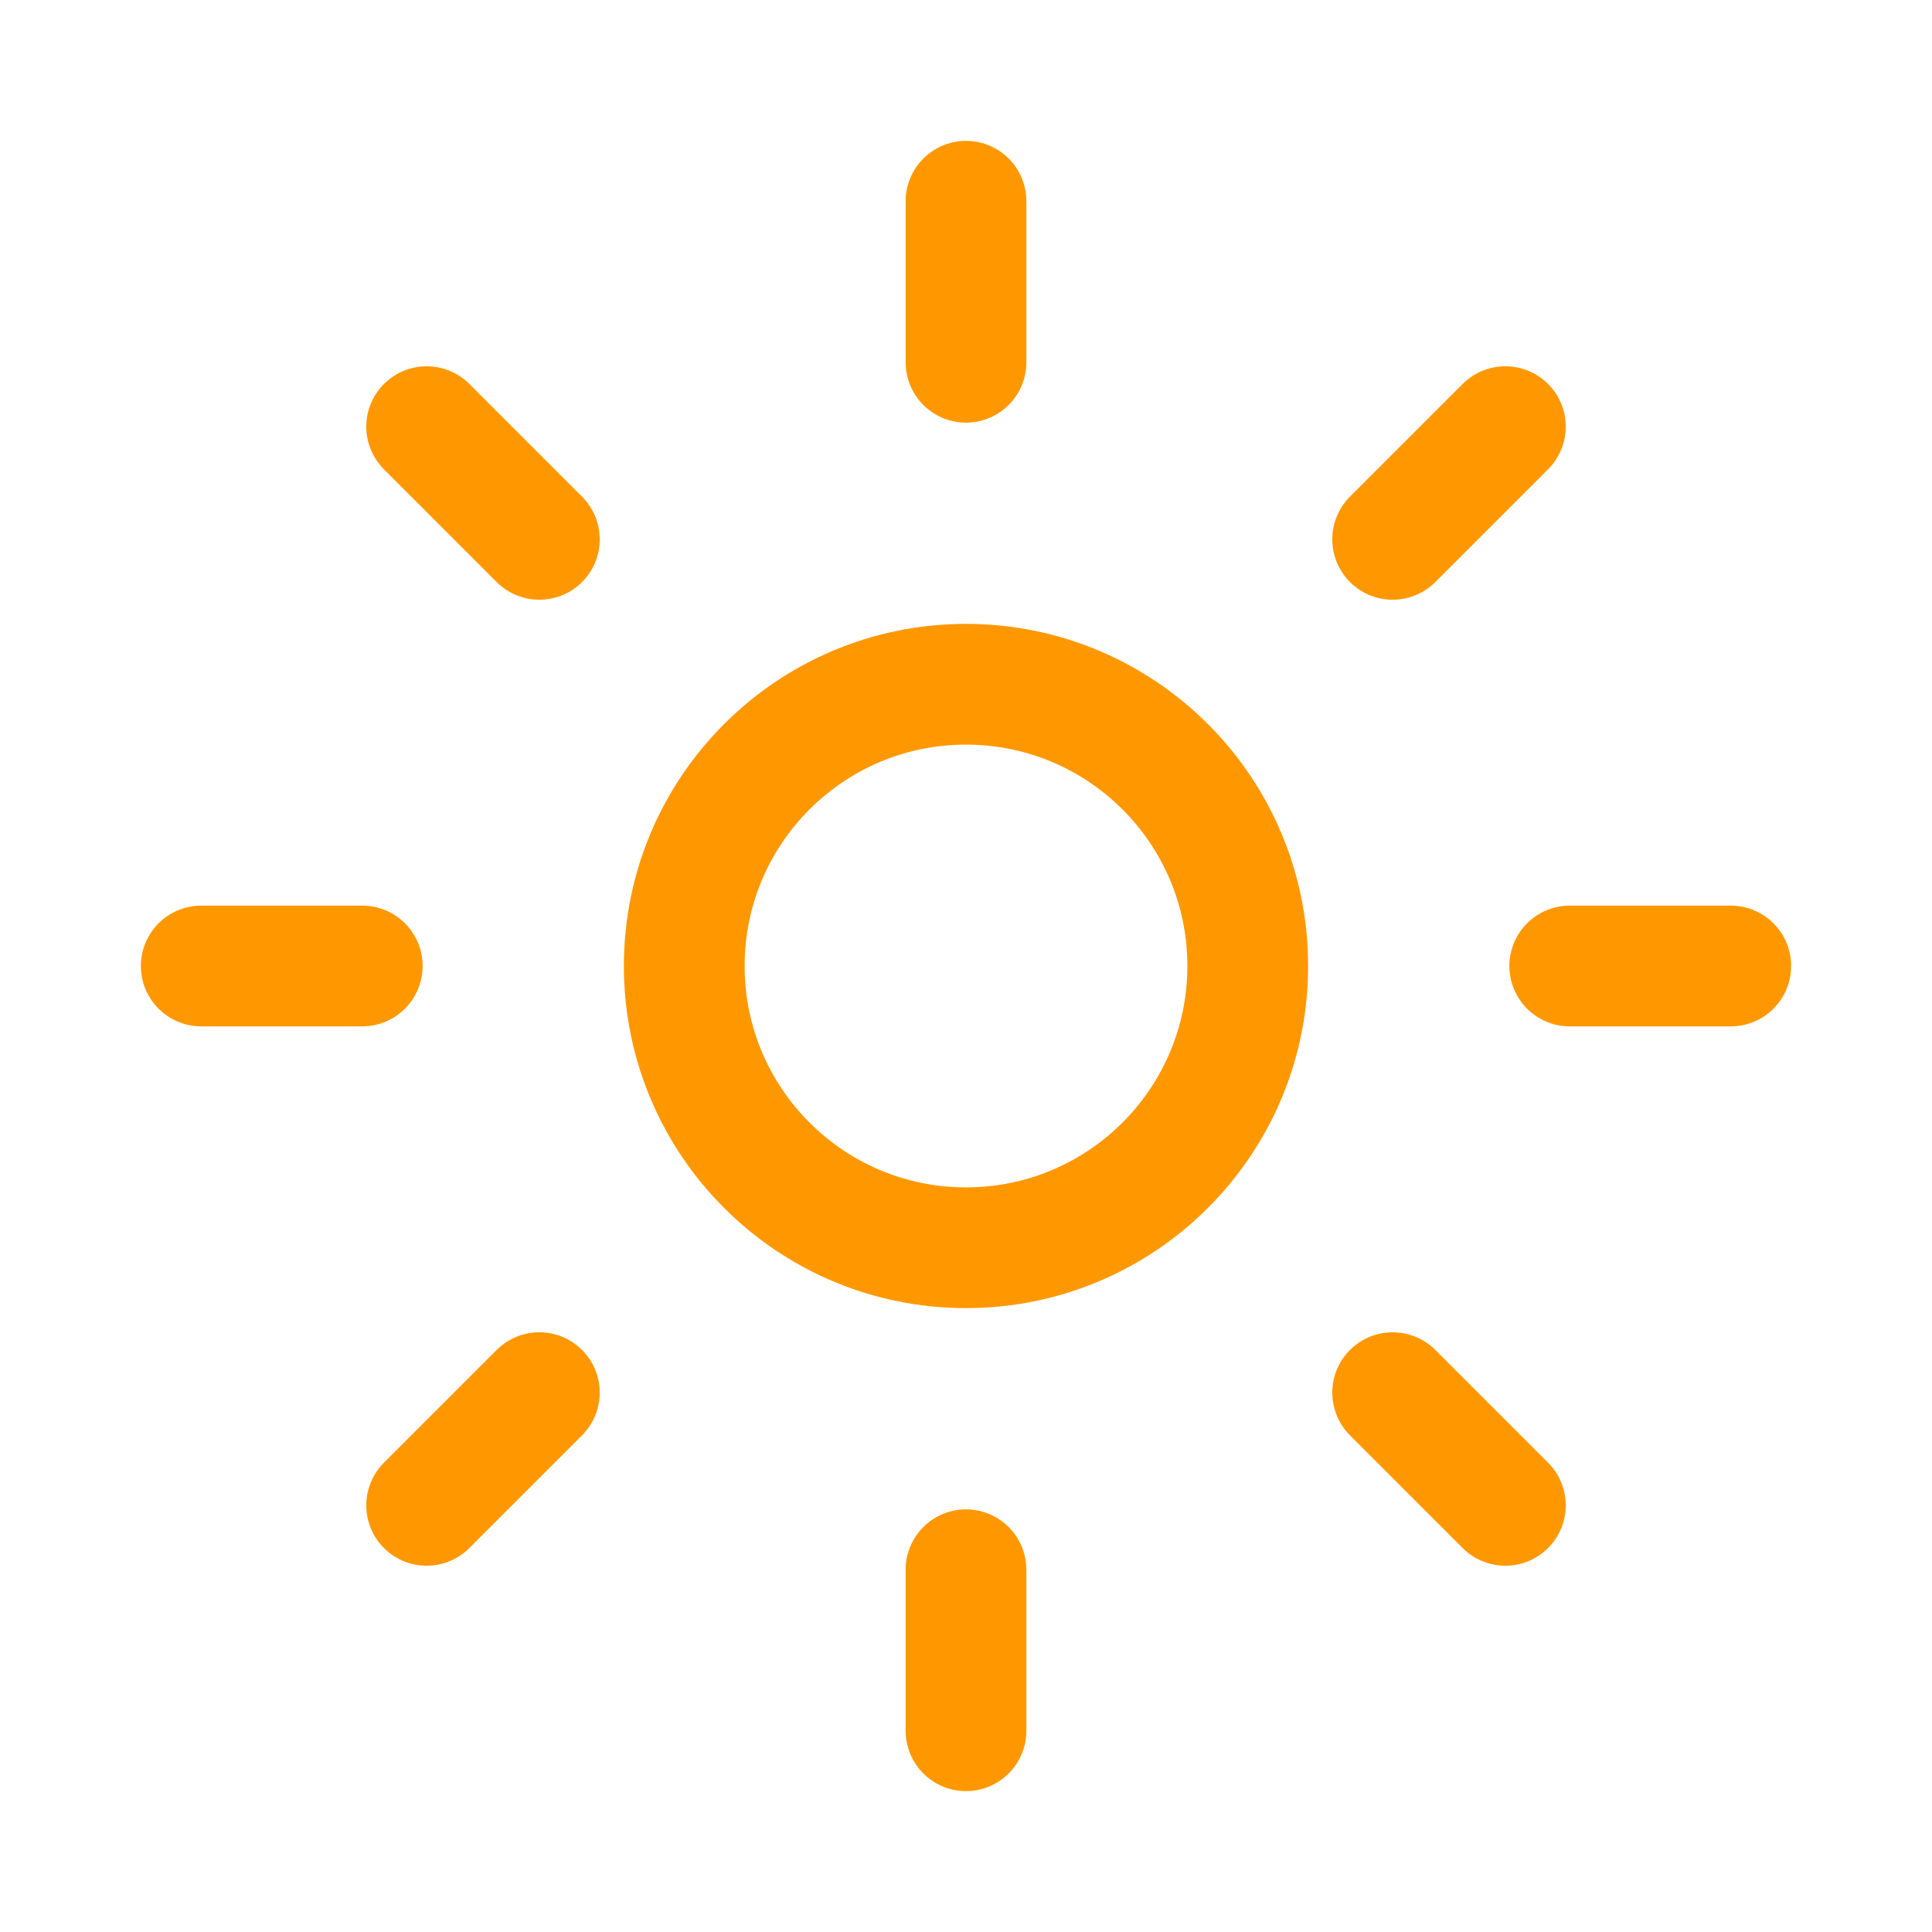
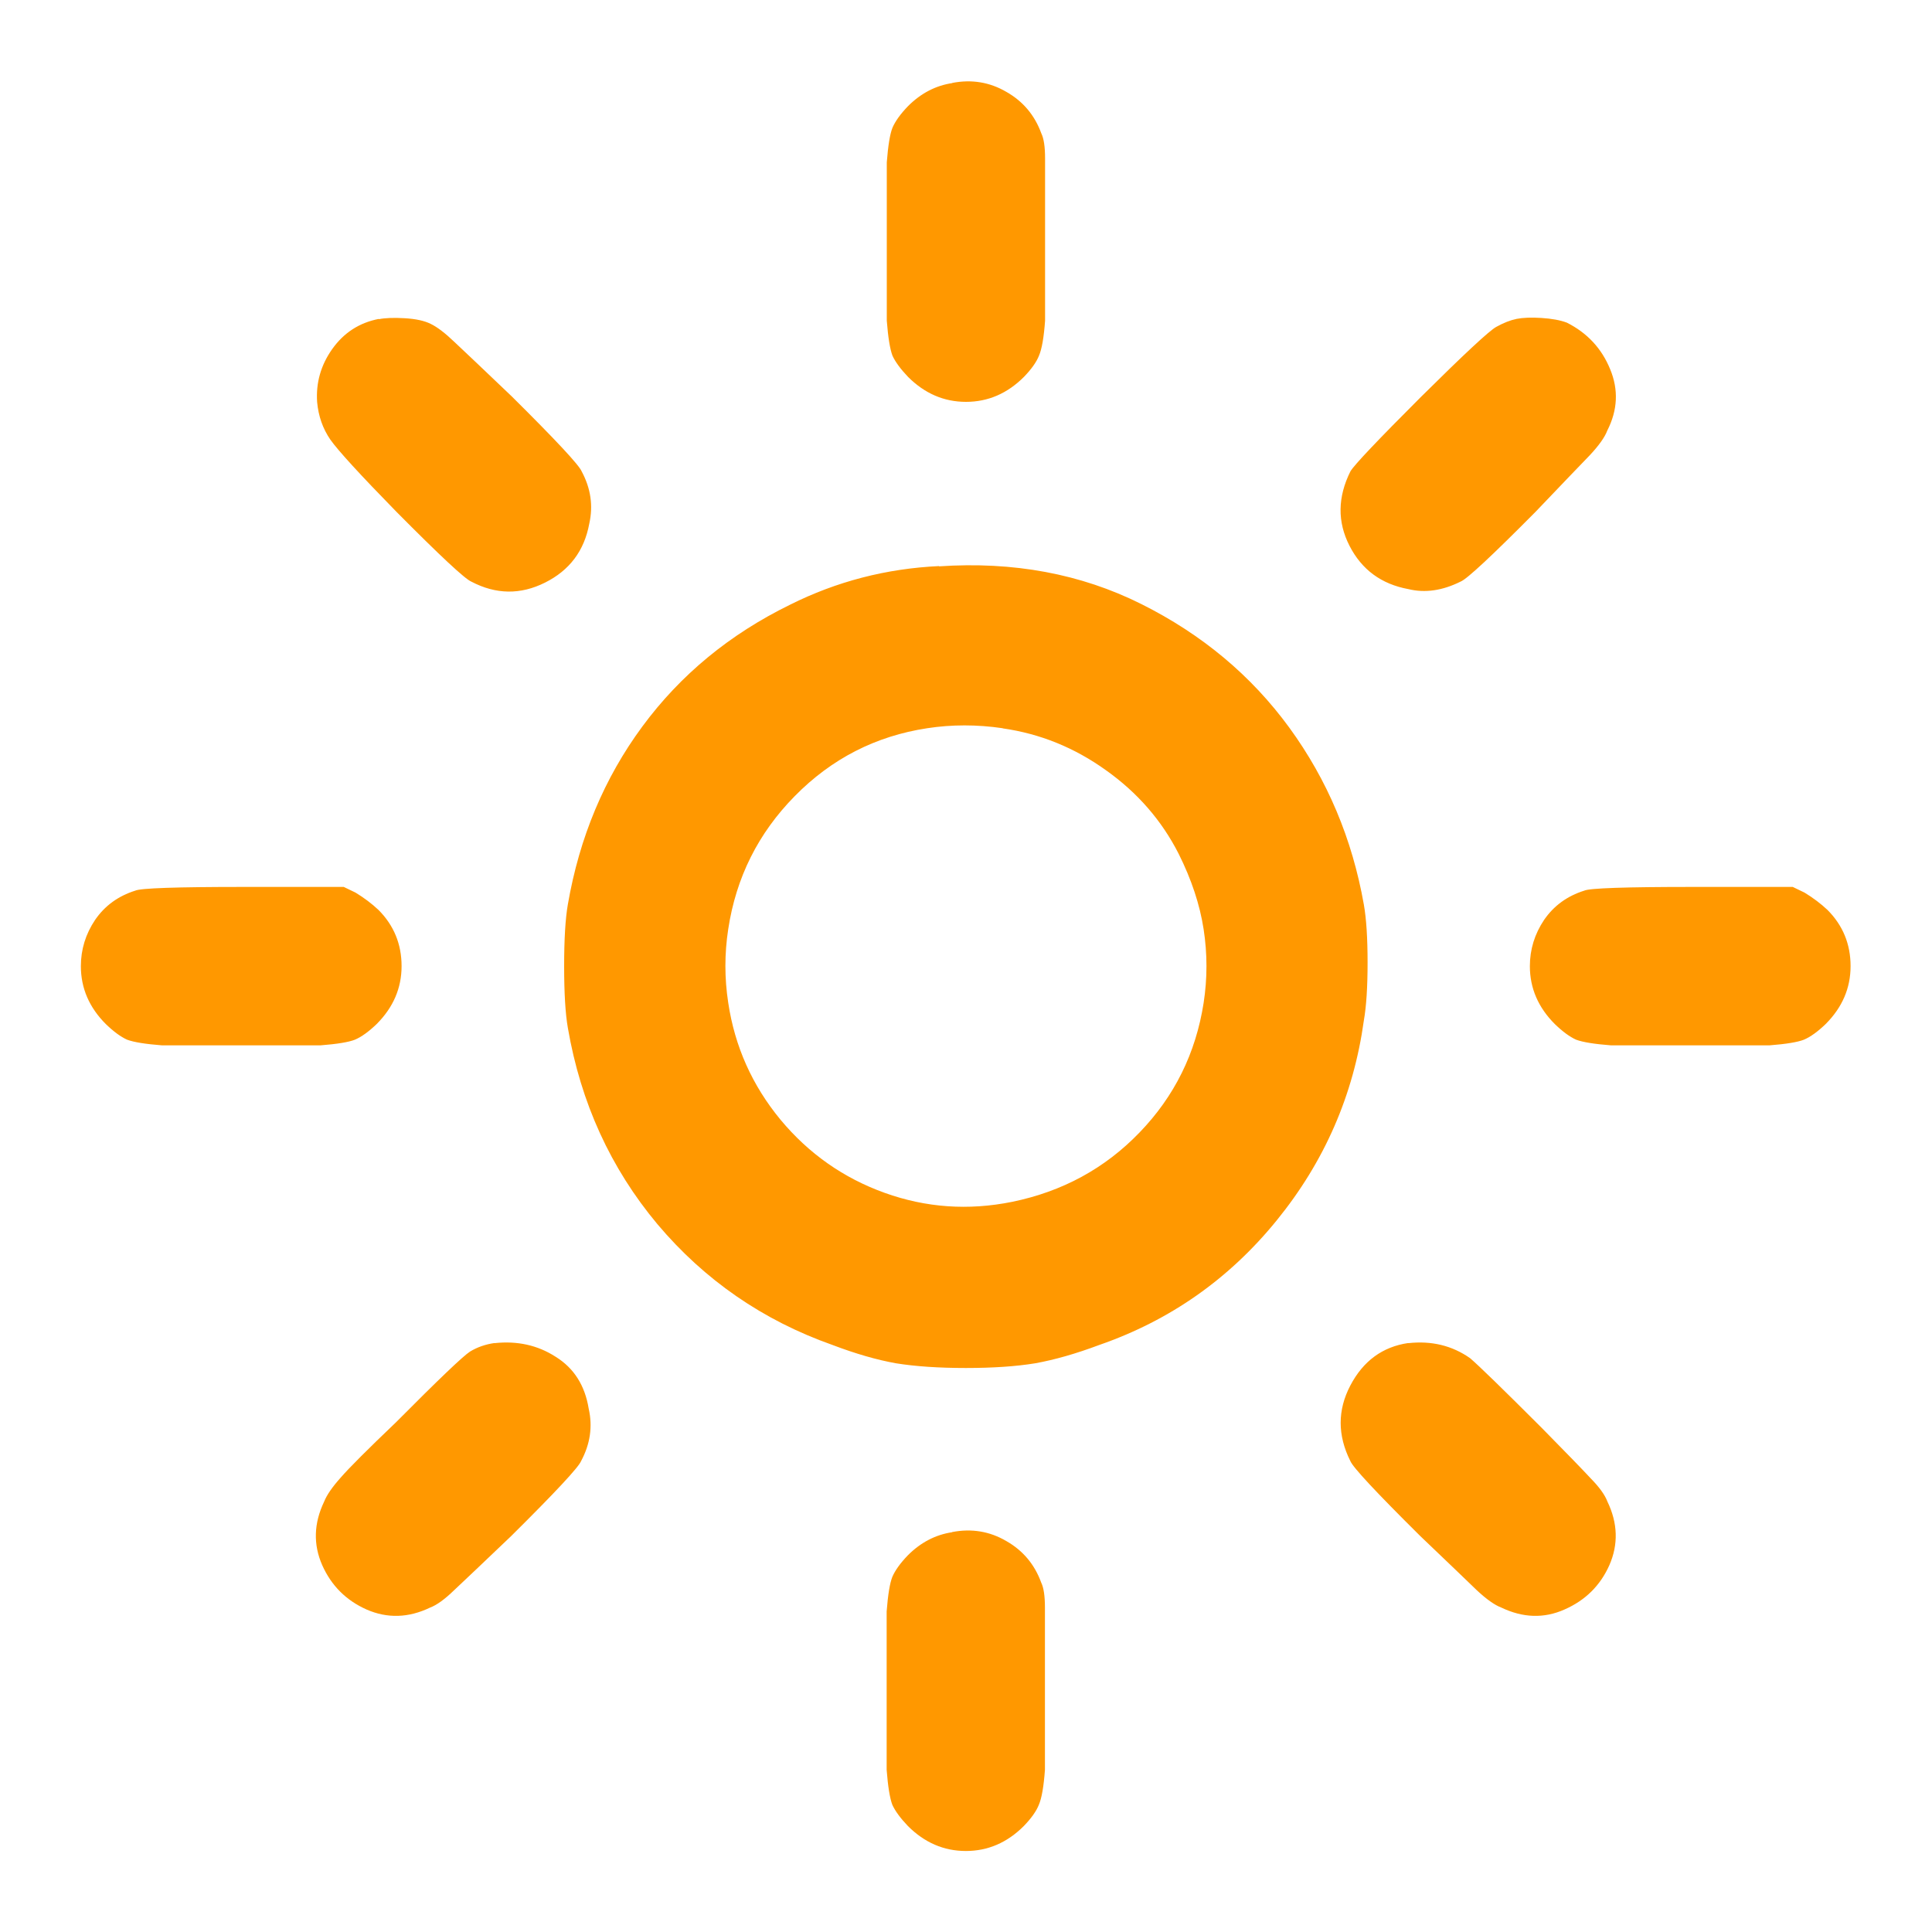
- <svg xmlns="http://www.w3.org/2000/svg" width="40" height="40" viewBox="0 0 24 24" fill="none" stroke="#FF9800" stroke-width="1.5" stroke-linecap="round">
-   <circle cx="12" cy="12" r="3.5" />
-   <path d="M12 2.5v2M12 19.5v2M2.5 12h2M19.5 12h2M5.3 5.3l1.4 1.4M17.3 17.3l1.4 1.4M18.7 5.3l-1.4 1.4M6.7 17.3l-1.4 1.4" />
+ <svg xmlns="http://www.w3.org/2000/svg" width="24" height="24" viewBox="0 0 14 14" fill="none" preserveAspectRatio="xMidYMid meet" data-prototype-id="dbIwm" data-icon-name="sun">
+   <path d="M6.901 0.602q-0.181 0.027-0.321 0.167-0.082 0.085-0.113 0.157-0.027 0.068-0.041 0.25 0 0.126 0 0.574 0 0.448 0 0.574 0.014 0.181 0.041 0.253 0.031 0.068 0.113 0.154 0.181 0.181 0.42 0.181 0.239 0 0.42-0.181 0.082-0.085 0.109-0.154 0.031-0.072 0.044-0.253 0-0.126 0-0.574l0-0.602q0-0.126-0.027-0.181-0.072-0.198-0.253-0.301-0.181-0.106-0.393-0.065z m-4.156 1.709q-0.212 0.041-0.338 0.219-0.123 0.174-0.109 0.383 0.014 0.154 0.096 0.273 0.085 0.12 0.479 0.523 0.475 0.479 0.543 0.506 0.267 0.14 0.533 0.007 0.267-0.133 0.321-0.427 0.044-0.195-0.055-0.379-0.027-0.068-0.506-0.543-0.308-0.294-0.414-0.393-0.103-0.099-0.174-0.133-0.068-0.034-0.188-0.041-0.12-0.007-0.188 0.007z m8.244 0q-0.068 0.014-0.147 0.058-0.075 0.041-0.547 0.509-0.468 0.468-0.509 0.537-0.14 0.28-0.007 0.54 0.133 0.26 0.427 0.314 0.181 0.044 0.379-0.055 0.068-0.027 0.543-0.506 0.294-0.308 0.393-0.41 0.099-0.106 0.126-0.178 0.113-0.222 0.021-0.444-0.092-0.226-0.314-0.338-0.072-0.027-0.185-0.034-0.109-0.007-0.181 0.007z m-4.184 1.791q-0.574 0.027-1.08 0.28-0.656 0.321-1.07 0.882-0.414 0.561-0.54 1.289-0.027 0.154-0.027 0.448 0 0.294 0.027 0.448 0.14 0.813 0.649 1.422 0.513 0.608 1.268 0.875 0.253 0.096 0.461 0.133 0.212 0.034 0.506 0.034 0.294 0 0.502-0.034 0.212-0.038 0.465-0.133 0.769-0.267 1.285-0.902 0.52-0.639 0.632-1.449 0.027-0.154 0.027-0.42 0-0.267-0.027-0.42-0.126-0.714-0.54-1.282-0.414-0.567-1.073-0.896-0.656-0.328-1.466-0.273z m0.461 1.176q0.407 0.058 0.749 0.304 0.342 0.243 0.526 0.605 0.14 0.28 0.181 0.547 0.041 0.267 0 0.533-0.085 0.547-0.465 0.94-0.376 0.39-0.923 0.502-0.475 0.096-0.923-0.065-0.448-0.161-0.755-0.53-0.308-0.373-0.379-0.848-0.041-0.267 0-0.533 0.085-0.561 0.482-0.964 0.4-0.407 0.96-0.492 0.267-0.041 0.547 0z m-6.286 1.176q-0.185 0.058-0.291 0.212-0.103 0.154-0.103 0.335 0 0.239 0.181 0.42 0.085 0.082 0.154 0.113 0.072 0.027 0.253 0.041 0.126 0 0.574 0 0.448 0 0.574 0 0.181-0.014 0.25-0.041 0.072-0.031 0.157-0.113 0.181-0.181 0.181-0.42 0-0.239-0.167-0.407-0.072-0.068-0.167-0.126l-0.085-0.041-0.728 0q-0.728 0-0.783 0.027z m10.5 0q-0.185 0.058-0.291 0.212-0.103 0.154-0.103 0.335 0 0.239 0.181 0.42 0.085 0.082 0.154 0.113 0.072 0.027 0.253 0.041 0.126 0 0.574 0 0.448 0 0.574 0 0.181-0.014 0.25-0.041 0.072-0.031 0.157-0.113 0.181-0.181 0.181-0.42 0-0.239-0.167-0.407-0.072-0.068-0.167-0.126l-0.085-0.041-0.728 0q-0.728 0-0.783 0.027z m-7.896 3.278q-0.099 0.014-0.178 0.062-0.075 0.048-0.537 0.513-0.308 0.294-0.4 0.4-0.092 0.103-0.12 0.174-0.113 0.236-0.014 0.461 0.099 0.222 0.321 0.321 0.226 0.099 0.461-0.014 0.072-0.027 0.174-0.126 0.106-0.099 0.414-0.393 0.479-0.475 0.506-0.543 0.099-0.185 0.055-0.379-0.041-0.253-0.239-0.376-0.195-0.126-0.444-0.099z m6.621 0q-0.28 0.041-0.42 0.308-0.14 0.267 0 0.547 0.027 0.068 0.506 0.543 0.308 0.294 0.41 0.393 0.106 0.099 0.178 0.126 0.236 0.113 0.458 0.014 0.226-0.099 0.325-0.321 0.099-0.226-0.014-0.461-0.027-0.072-0.12-0.167-0.092-0.099-0.355-0.366-0.42-0.42-0.52-0.506-0.195-0.137-0.448-0.109z m-3.305 1.371q-0.181 0.027-0.321 0.167-0.082 0.085-0.113 0.157-0.027 0.068-0.041 0.25 0 0.126 0 0.574 0 0.448 0 0.574 0.014 0.181 0.041 0.253 0.031 0.068 0.113 0.154 0.181 0.181 0.42 0.181 0.239 0 0.42-0.181 0.082-0.085 0.109-0.154 0.031-0.072 0.044-0.253 0-0.126 0-0.574l0-0.602q0-0.126-0.027-0.181-0.072-0.198-0.253-0.301-0.181-0.106-0.393-0.065z" fill="#FF9800" />
</svg>
